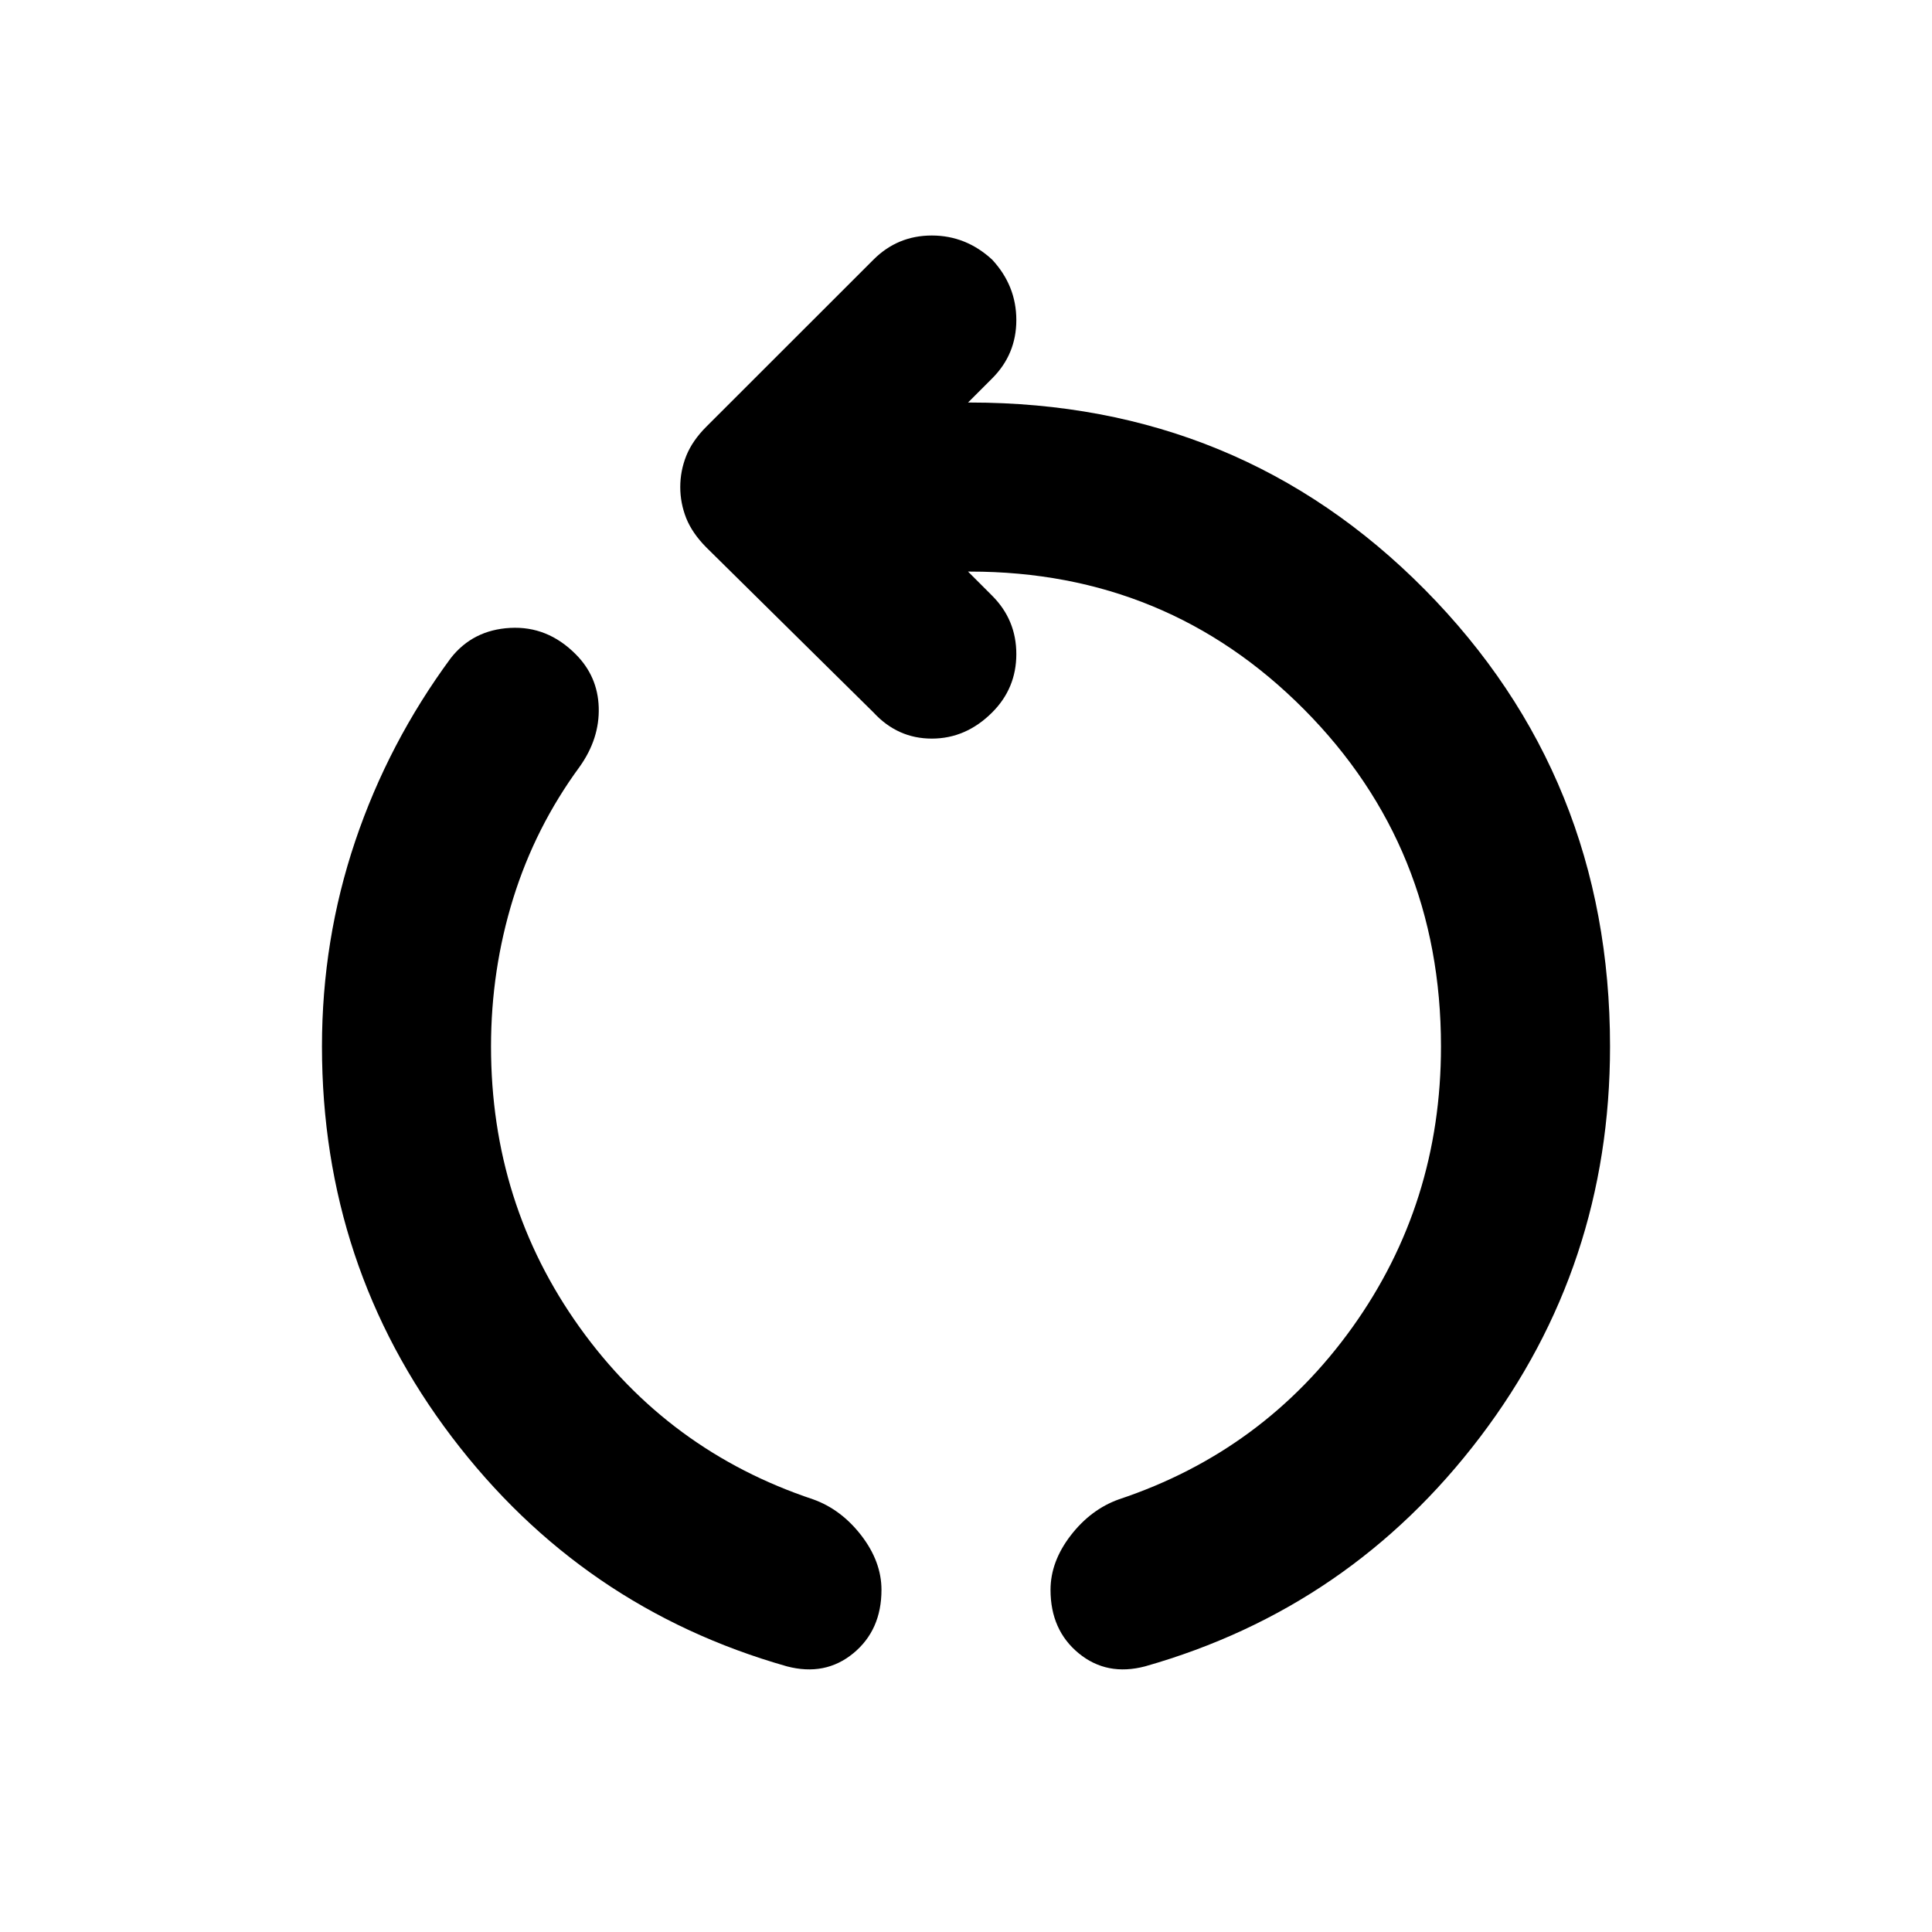
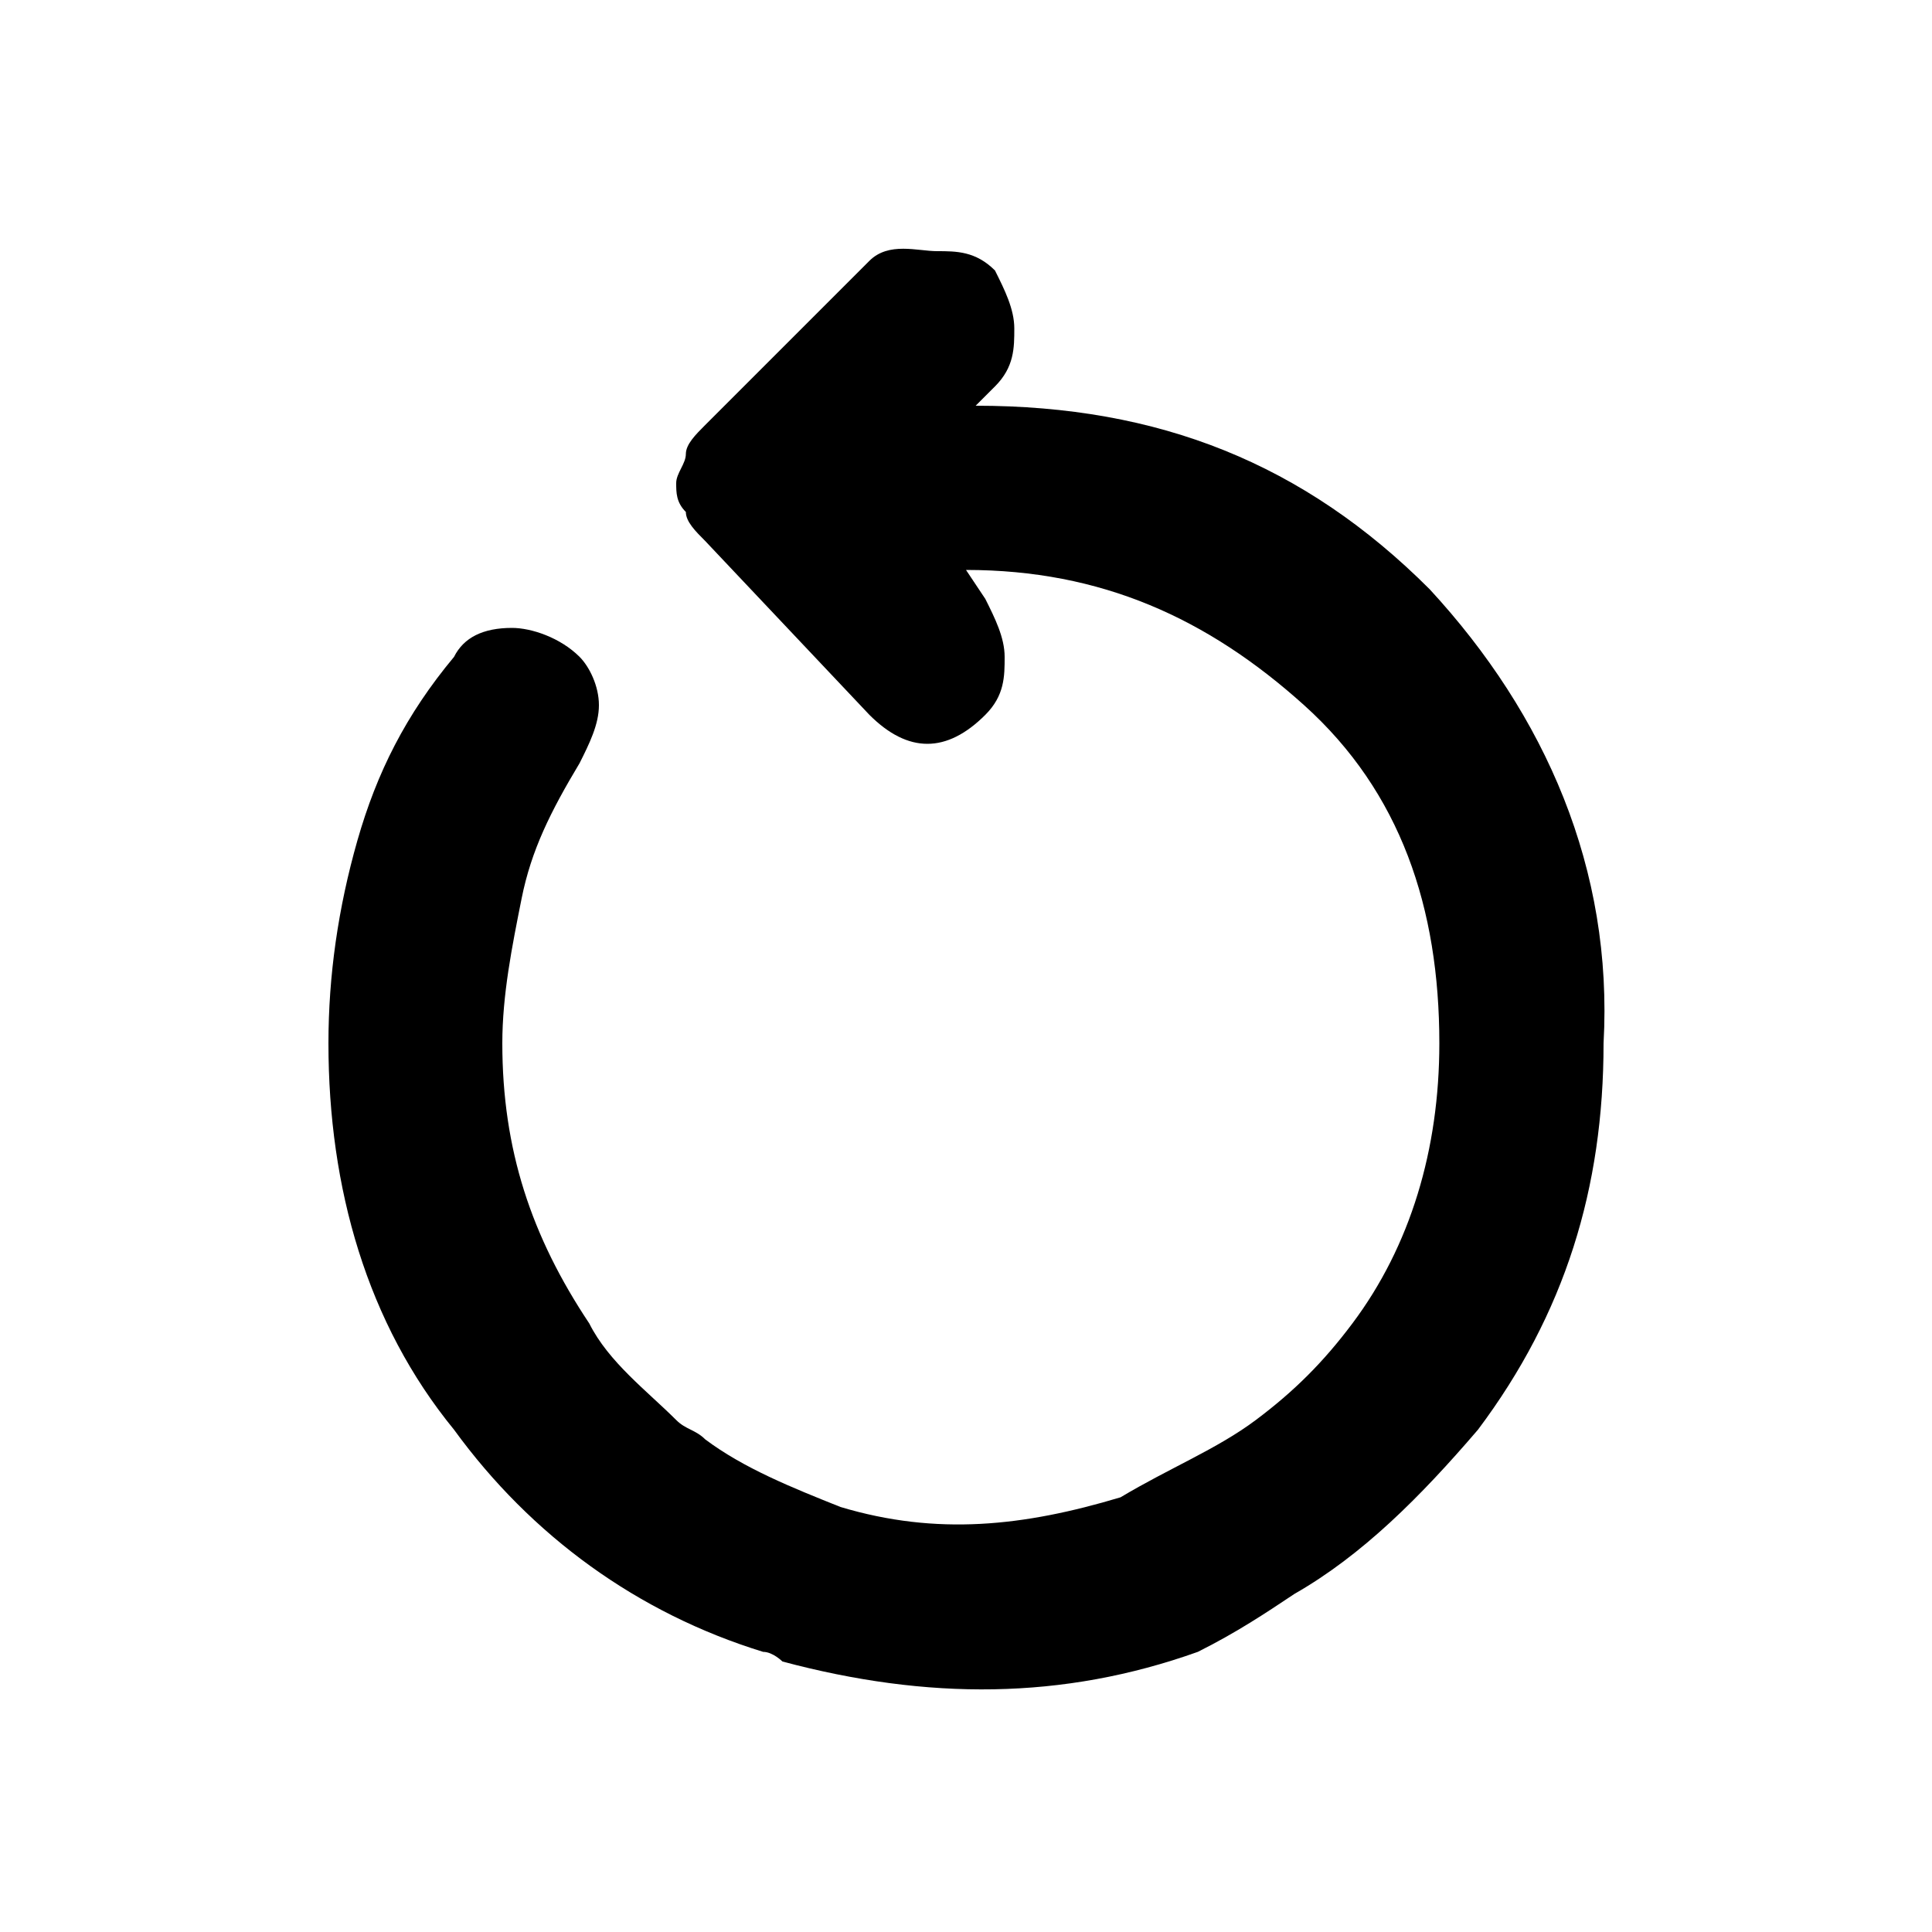
<svg viewBox="0 0 20 20">
-   <path d="M8.146 17.25q-2.125-.604-3.469-2.375-1.344-1.771-1.344-4.042 0-1.104.344-2.125.344-1.02.99-1.896.229-.291.614-.312.386-.021.677.271.23.229.24.552.01.323-.198.615-.458.624-.688 1.364-.229.74-.229 1.531 0 1.625.917 2.907.917 1.281 2.417 1.781.291.104.5.375.208.271.208.562 0 .417-.292.657-.291.239-.687.135Zm3.708 0q-.396.104-.687-.135-.292-.24-.292-.657 0-.291.208-.562.209-.271.5-.375 1.5-.5 2.417-1.781.917-1.282.917-2.907 0-2.062-1.417-3.489t-3.458-1.427h-.021l.25.25q.25.25.25.604t-.25.604q-.271.271-.625.271t-.604-.271l-1.73-1.708q-.145-.146-.208-.302-.062-.157-.062-.323 0-.167.062-.323.063-.157.208-.302l1.73-1.729q.25-.25.604-.25t.625.25q.25.27.25.625 0 .354-.25.604l-.25.25h.021q2.791 0 4.708 1.937 1.917 1.938 1.917 4.729 0 2.271-1.344 4.042t-3.469 2.375Z" />
+   <path d="M14.8,6.1c-1.3-1.3-2.8-1.9-4.7-1.9h0l0.2-0.2c0.2-0.2,0.2-0.4,0.2-0.6c0-0.2-0.1-0.4-0.2-0.6c-0.2-0.2-0.4-0.2-0.6-0.2     S9.2,2.5,9,2.7L7.3,4.4C7.2,4.5,7.1,4.6,7.1,4.7C7.1,4.8,7,4.9,7,5c0,0.1,0,0.2,0.1,0.3c0,0.1,0.1,0.2,0.2,0.3L9,7.4     c0.2,0.2,0.4,0.3,0.6,0.3s0.4-0.1,0.6-0.3c0.2-0.2,0.2-0.4,0.2-0.6s-0.1-0.4-0.2-0.6L10,5.9h0c1.4,0,2.5,0.5,3.5,1.4     s1.4,2.1,1.4,3.5c0,1.1-0.3,2.1-0.9,2.9c-0.3,0.4-0.6,0.7-1,1c-0.4,0.3-0.9,0.5-1.4,0.8c-1,0.3-1.9,0.4-2.9,0.1     c-0.5-0.2-1-0.4-1.4-0.7c-0.1-0.1-0.2-0.1-0.3-0.2c-0.3-0.3-0.7-0.6-0.9-1c-0.6-0.9-0.9-1.8-0.9-2.9c0-0.5,0.1-1,0.2-1.5     C5.5,8.8,5.7,8.4,6,7.9c0.1-0.2,0.2-0.4,0.2-0.6S6.1,6.9,6,6.8C5.8,6.6,5.5,6.5,5.3,6.5C5,6.5,4.8,6.6,4.7,6.8     C4.2,7.4,3.9,8,3.7,8.7c-0.2,0.7-0.3,1.4-0.3,2.1c0,1.5,0.4,2.9,1.3,4c0.8,1.1,1.9,1.9,3.2,2.3c0.1,0,0.2,0.1,0.2,0.1     c1.5,0.4,2.9,0.4,4.3-0.1c0.4-0.2,0.7-0.4,1-0.6c0.7-0.4,1.3-1,1.9-1.7c0.9-1.2,1.3-2.5,1.3-4C16.7,9,16,7.4,14.8,6.1z" />
</svg>
